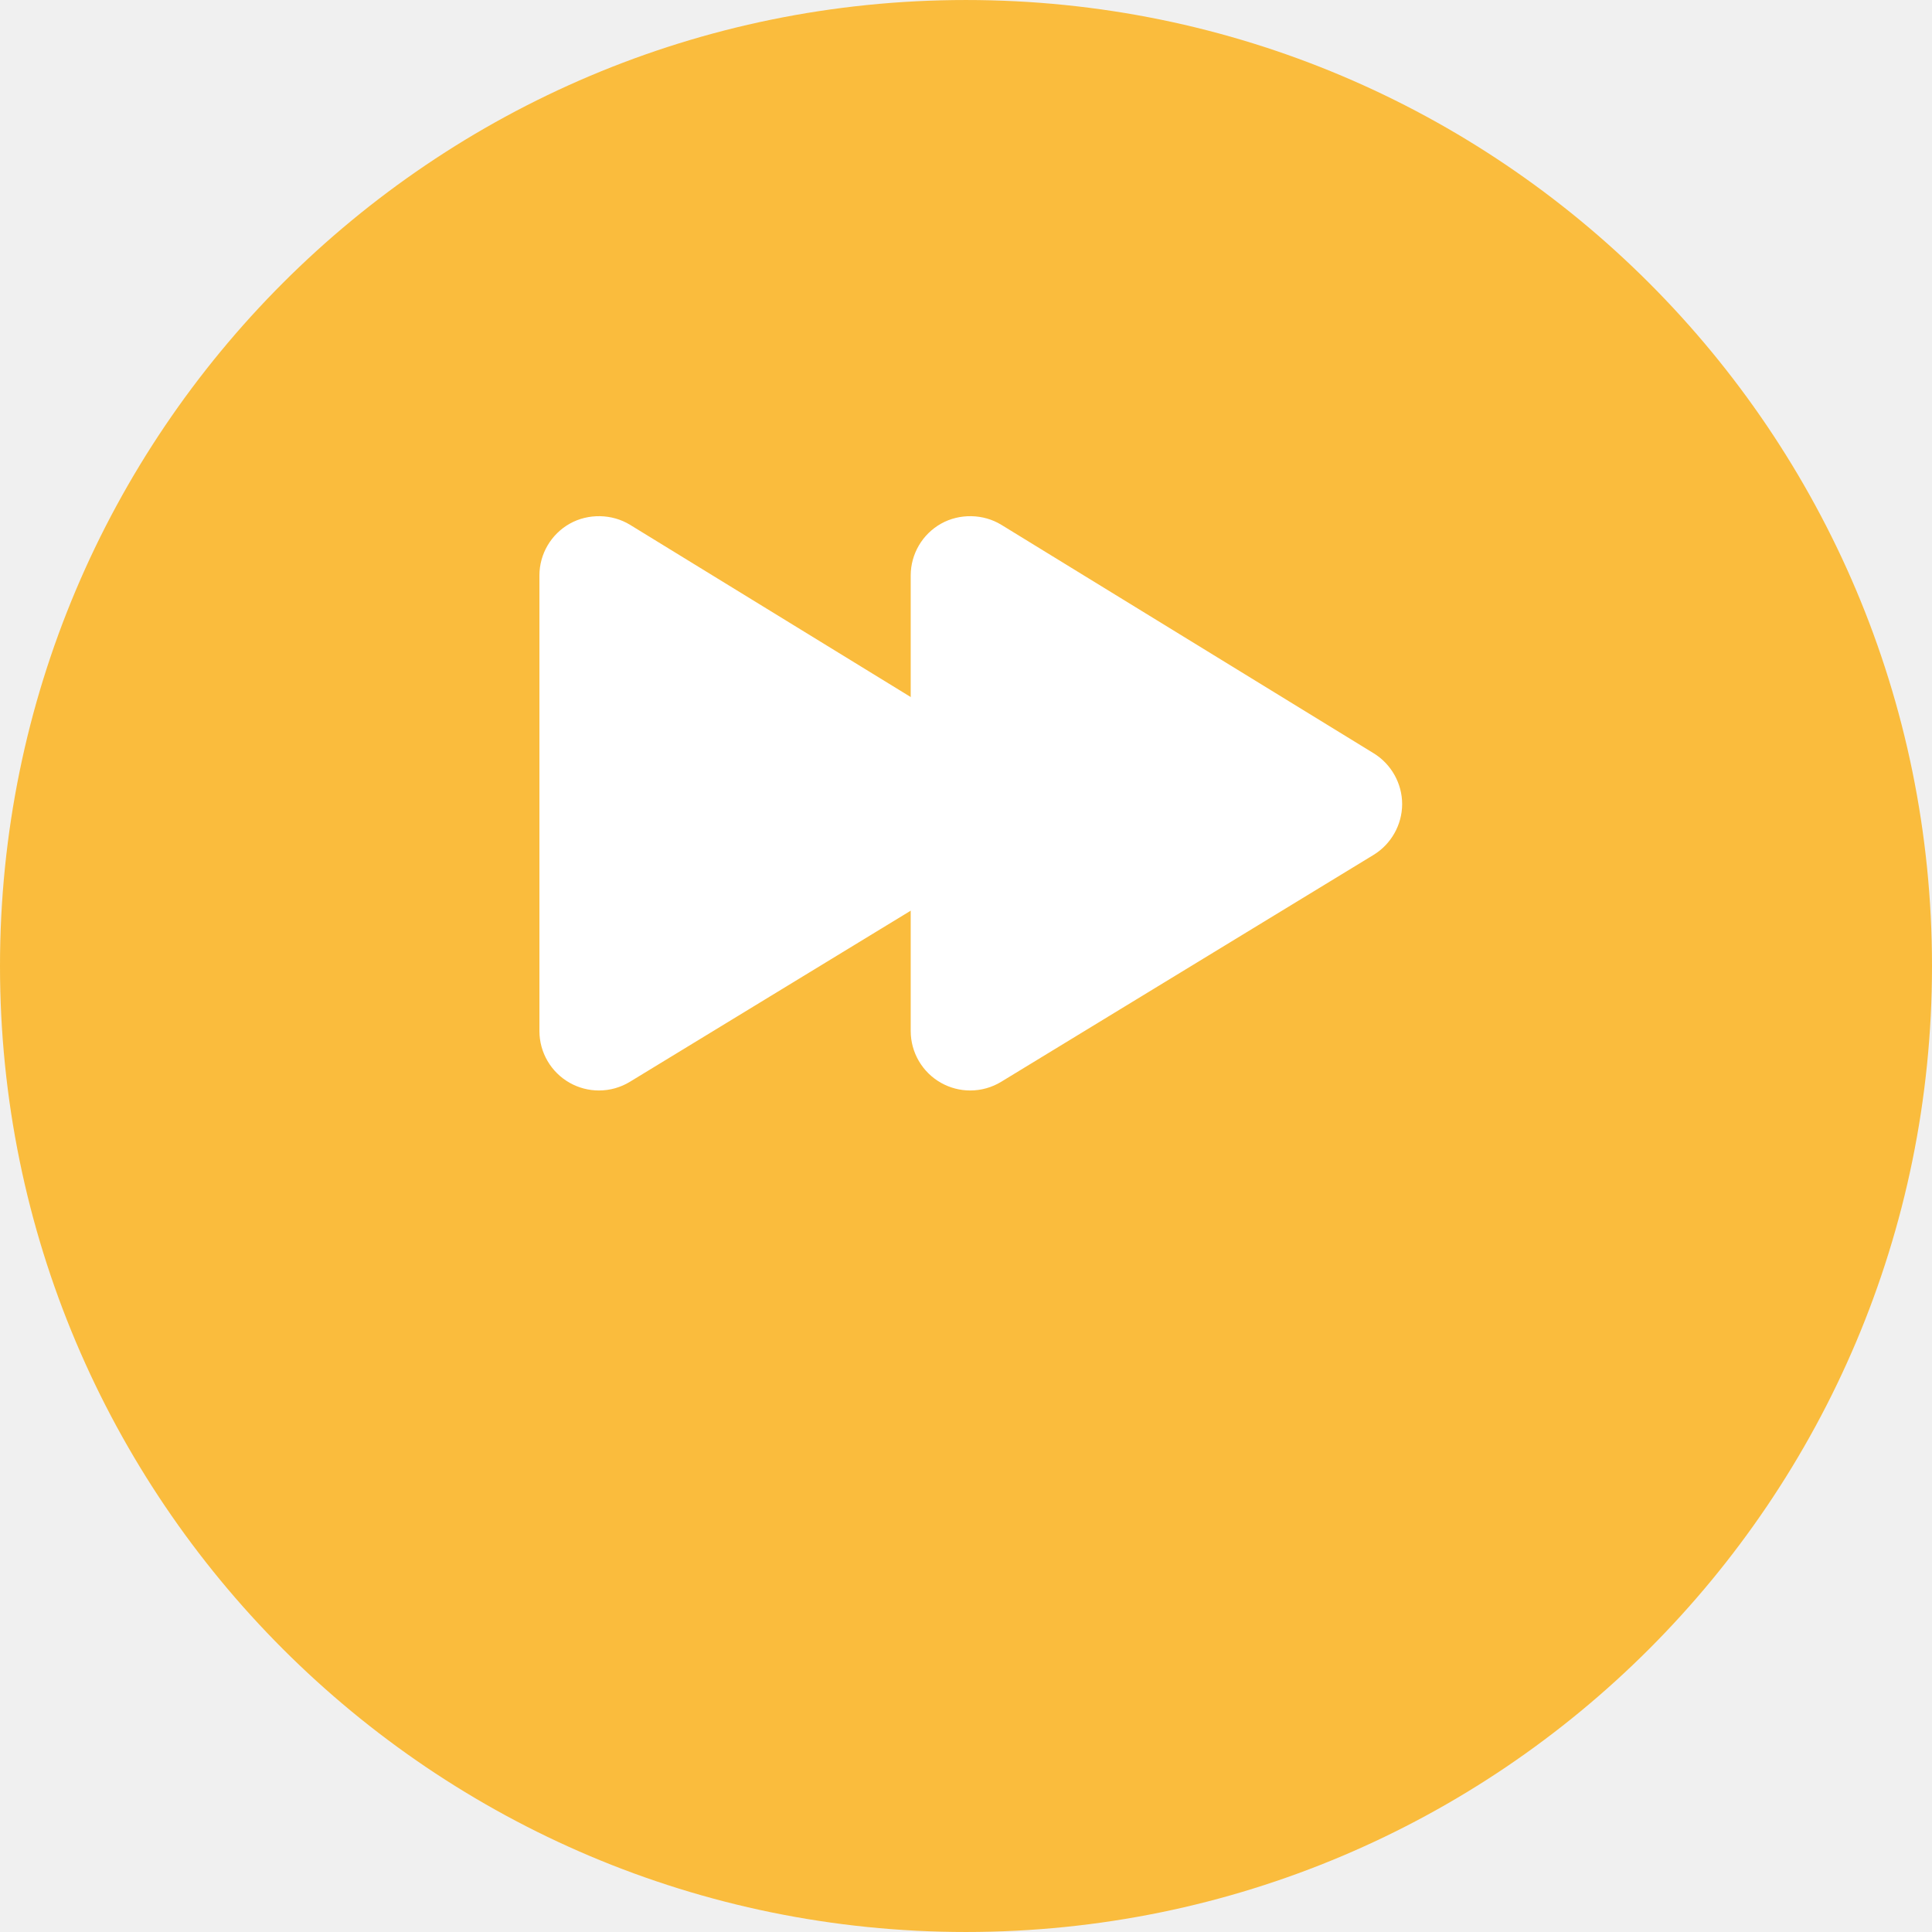
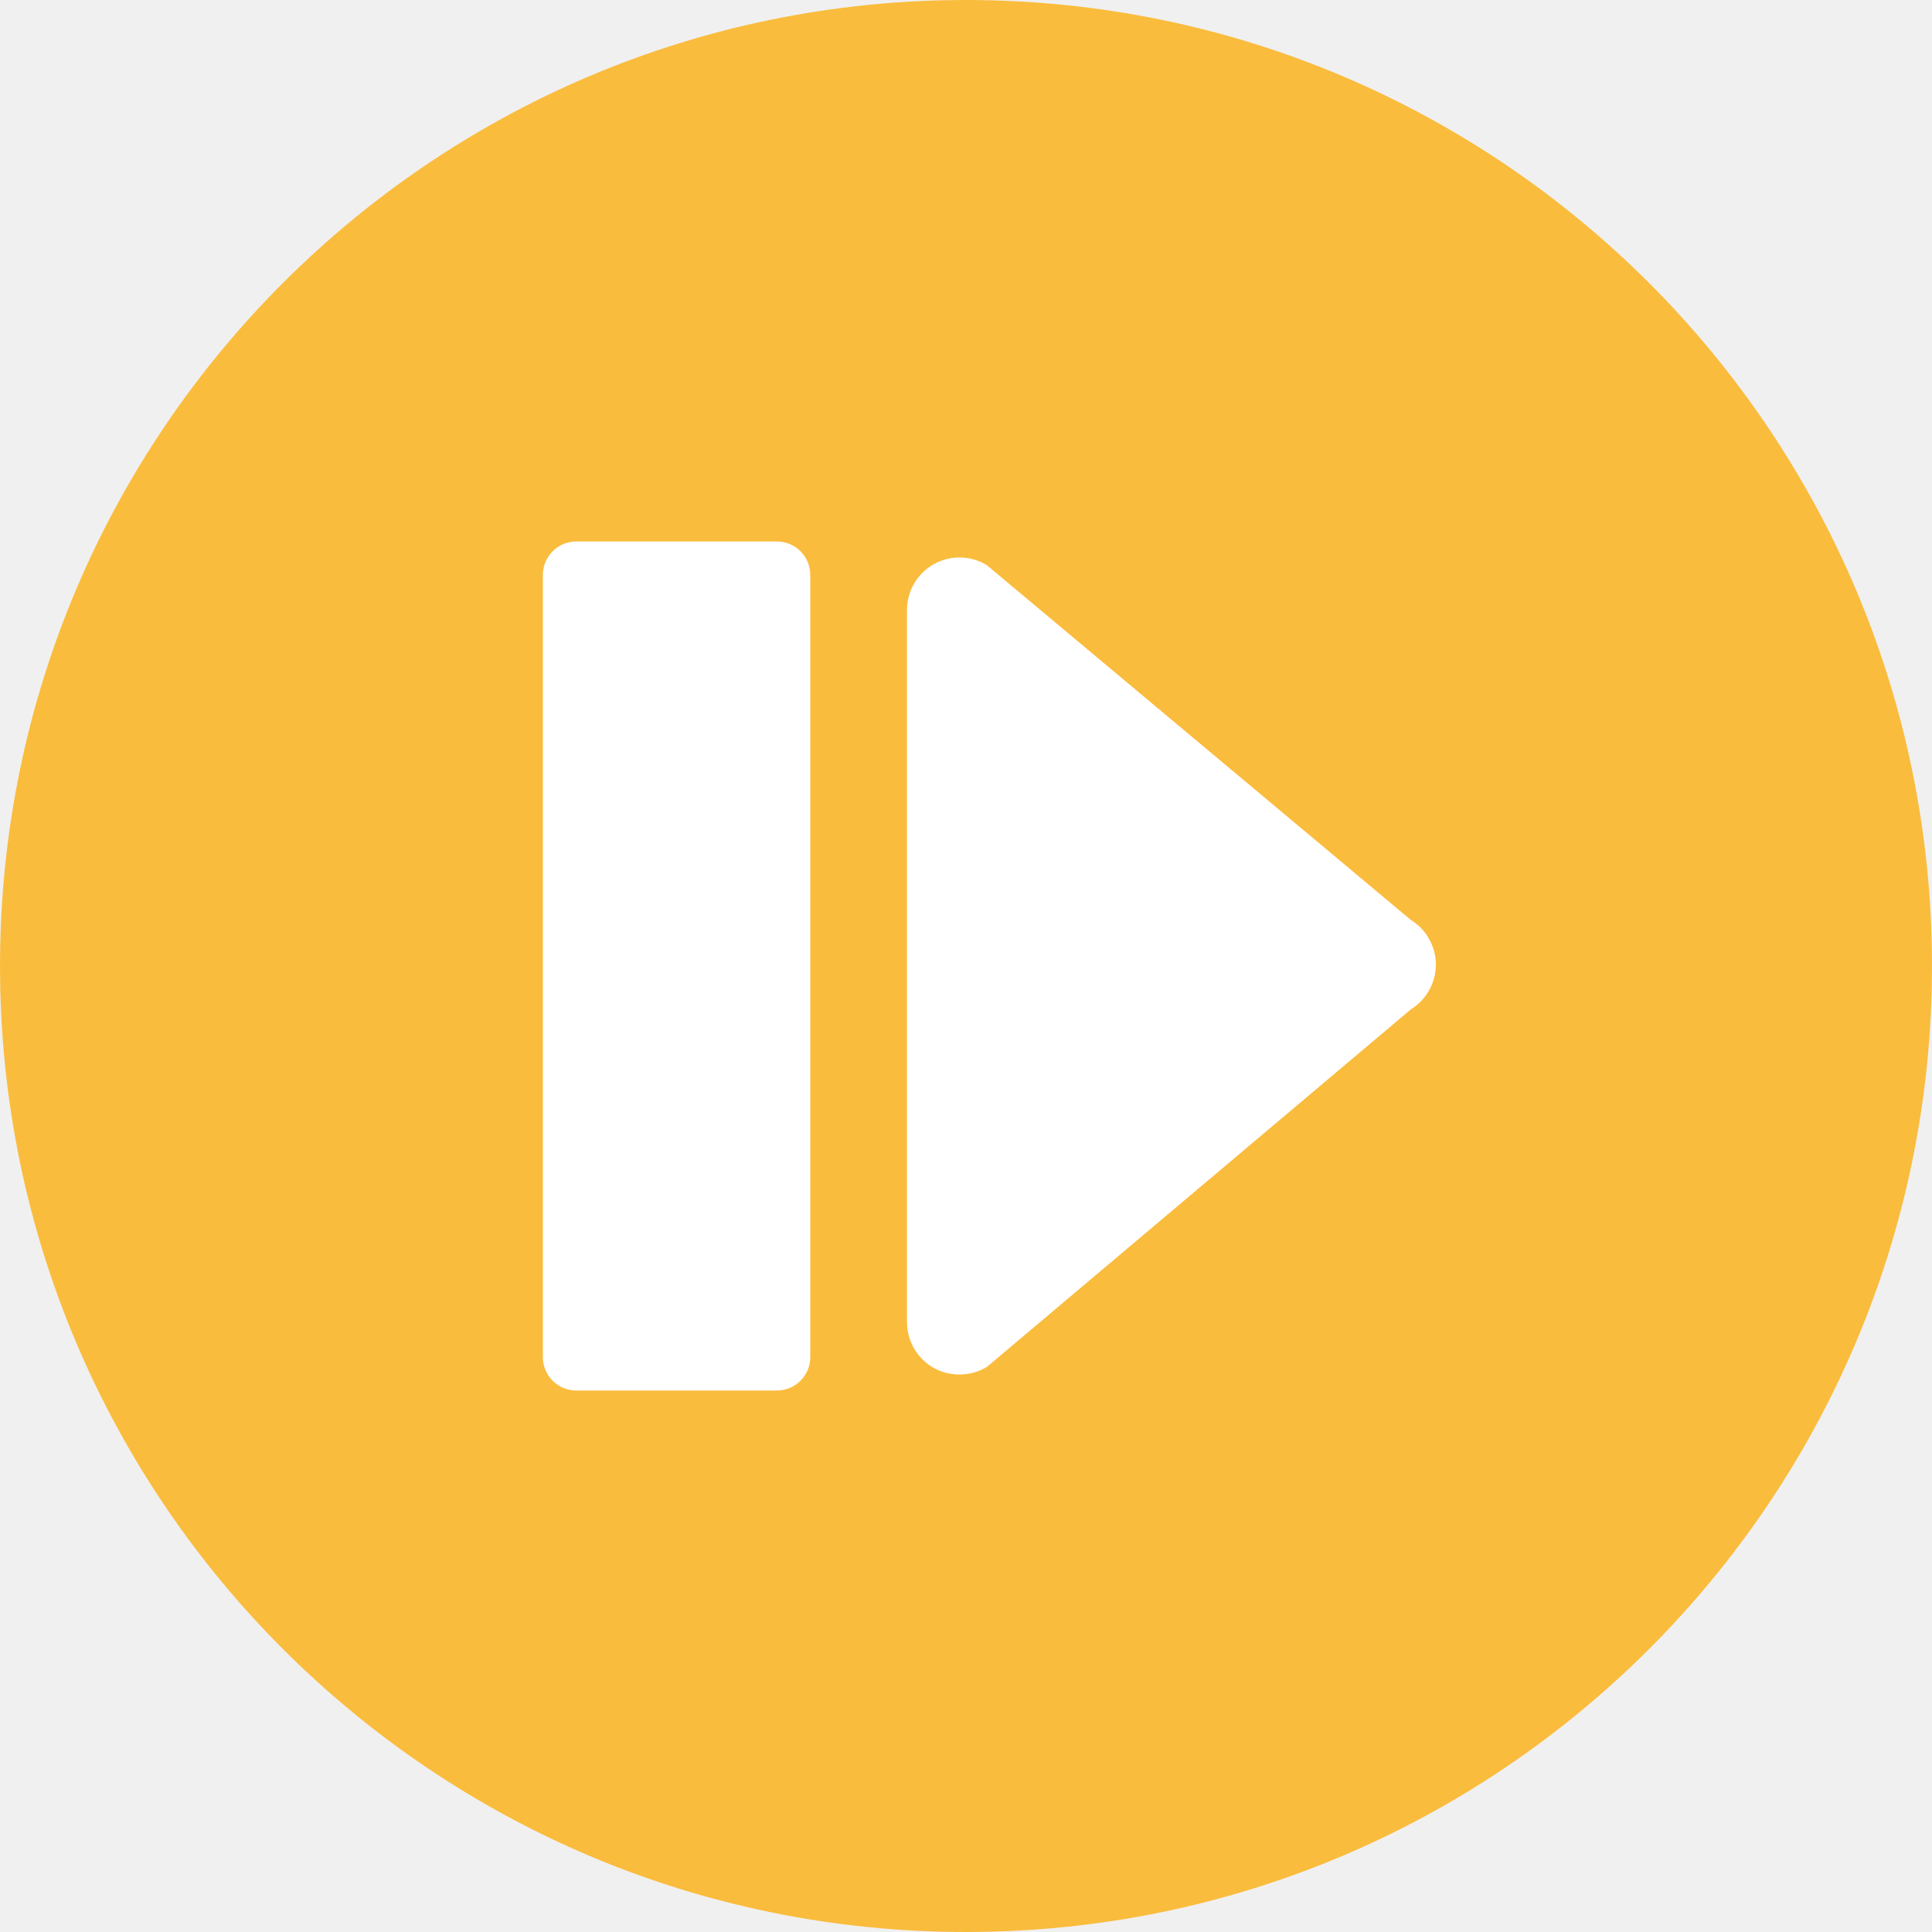
- <svg xmlns="http://www.w3.org/2000/svg" version="1.1" id="Layer_1" x="0px" y="0px" viewBox="0 0 496.158 496.158" style="enable-background:new 0 0 496.158 496.158;" xml:space="preserve">
-   <path style="fill:#FABC3D;" d="M496.158,248.085c0-137.021-111.07-248.082-248.076-248.082C111.07,0.002,0,111.062,0,248.085  c0,137.002,111.07,248.071,248.083,248.071C385.088,496.155,496.158,385.086,496.158,248.085z" />
-   <g>
-     <path style="fill:#FFFFFF;" d="M146.34,134.473c4.74-2.655,10.83-2.537,15.461,0.303l95.628,58.678   c4.512,2.769,7.315,7.765,7.307,13.06c-0.009,5.296-2.828,10.282-7.348,13.036l-95.628,58.268   c-2.394,1.458-5.144,2.23-7.953,2.23c-2.618,0-5.203-0.679-7.479-1.955c-4.811-2.701-7.799-7.8-7.799-13.31v-117   C138.529,142.283,141.519,137.173,146.34,134.473z" />
-     <path style="fill:#FFFFFF;" d="M241.691,134.473c4.74-2.655,10.83-2.537,15.461,0.303l95.628,58.678   c4.512,2.769,7.315,7.765,7.307,13.06c-0.009,5.296-2.828,10.282-7.348,13.036l-95.628,58.268   c-2.394,1.458-5.144,2.23-7.953,2.23c-2.618,0-5.203-0.679-7.479-1.955c-4.811-2.701-7.799-7.8-7.799-13.31v-117   C233.881,142.283,236.87,137.173,241.691,134.473z" />
+ <svg xmlns="http://www.w3.org/2000/svg" version="1.1" id="Layer_1" x="0px" y="0px" viewBox="0 0 496.159 496.159" style="enable-background:new 0 0 496.159 496.159;" xml:space="preserve">
+   <path style="fill:#FABC3D;" d="M248.074,0c137.022,0,248.082,111.07,248.082,248.076c0,137.012-111.06,248.083-248.082,248.083  c-137.001,0-248.07-111.07-248.07-248.083C0.004,111.07,111.073,0,248.074,0z" />
+   <g transform="rotate(90 248.0795 248.0795)">
+     <path style="fill:#FFFFFF;" d="M259.22,133.838l91.813,108.867c2.506,4.082,2.615,9.454,0.275,13.633   c-2.38,4.254-6.888,6.896-11.763,6.896h-182.9c-4.866,0-9.369-2.633-11.753-6.877c-1.13-2.01-1.727-4.293-1.727-6.602   c0-2.475,0.681-4.901,1.968-7.012l91.089-108.865c2.424-3.98,6.826-6.459,11.487-6.467   C252.37,127.403,256.783,129.867,259.22,133.838z" />
+     <path style="fill:#FFFFFF;" d="M357.102,296.653v51.508c0,4.74-3.844,8.584-8.584,8.584H147.642c-4.74,0-8.584-3.844-8.584-8.584   v-51.508c0-4.74,3.844-8.582,8.584-8.582h200.877C353.258,288.071,357.102,291.912,357.102,296.653z" />
  </g>
</svg>
